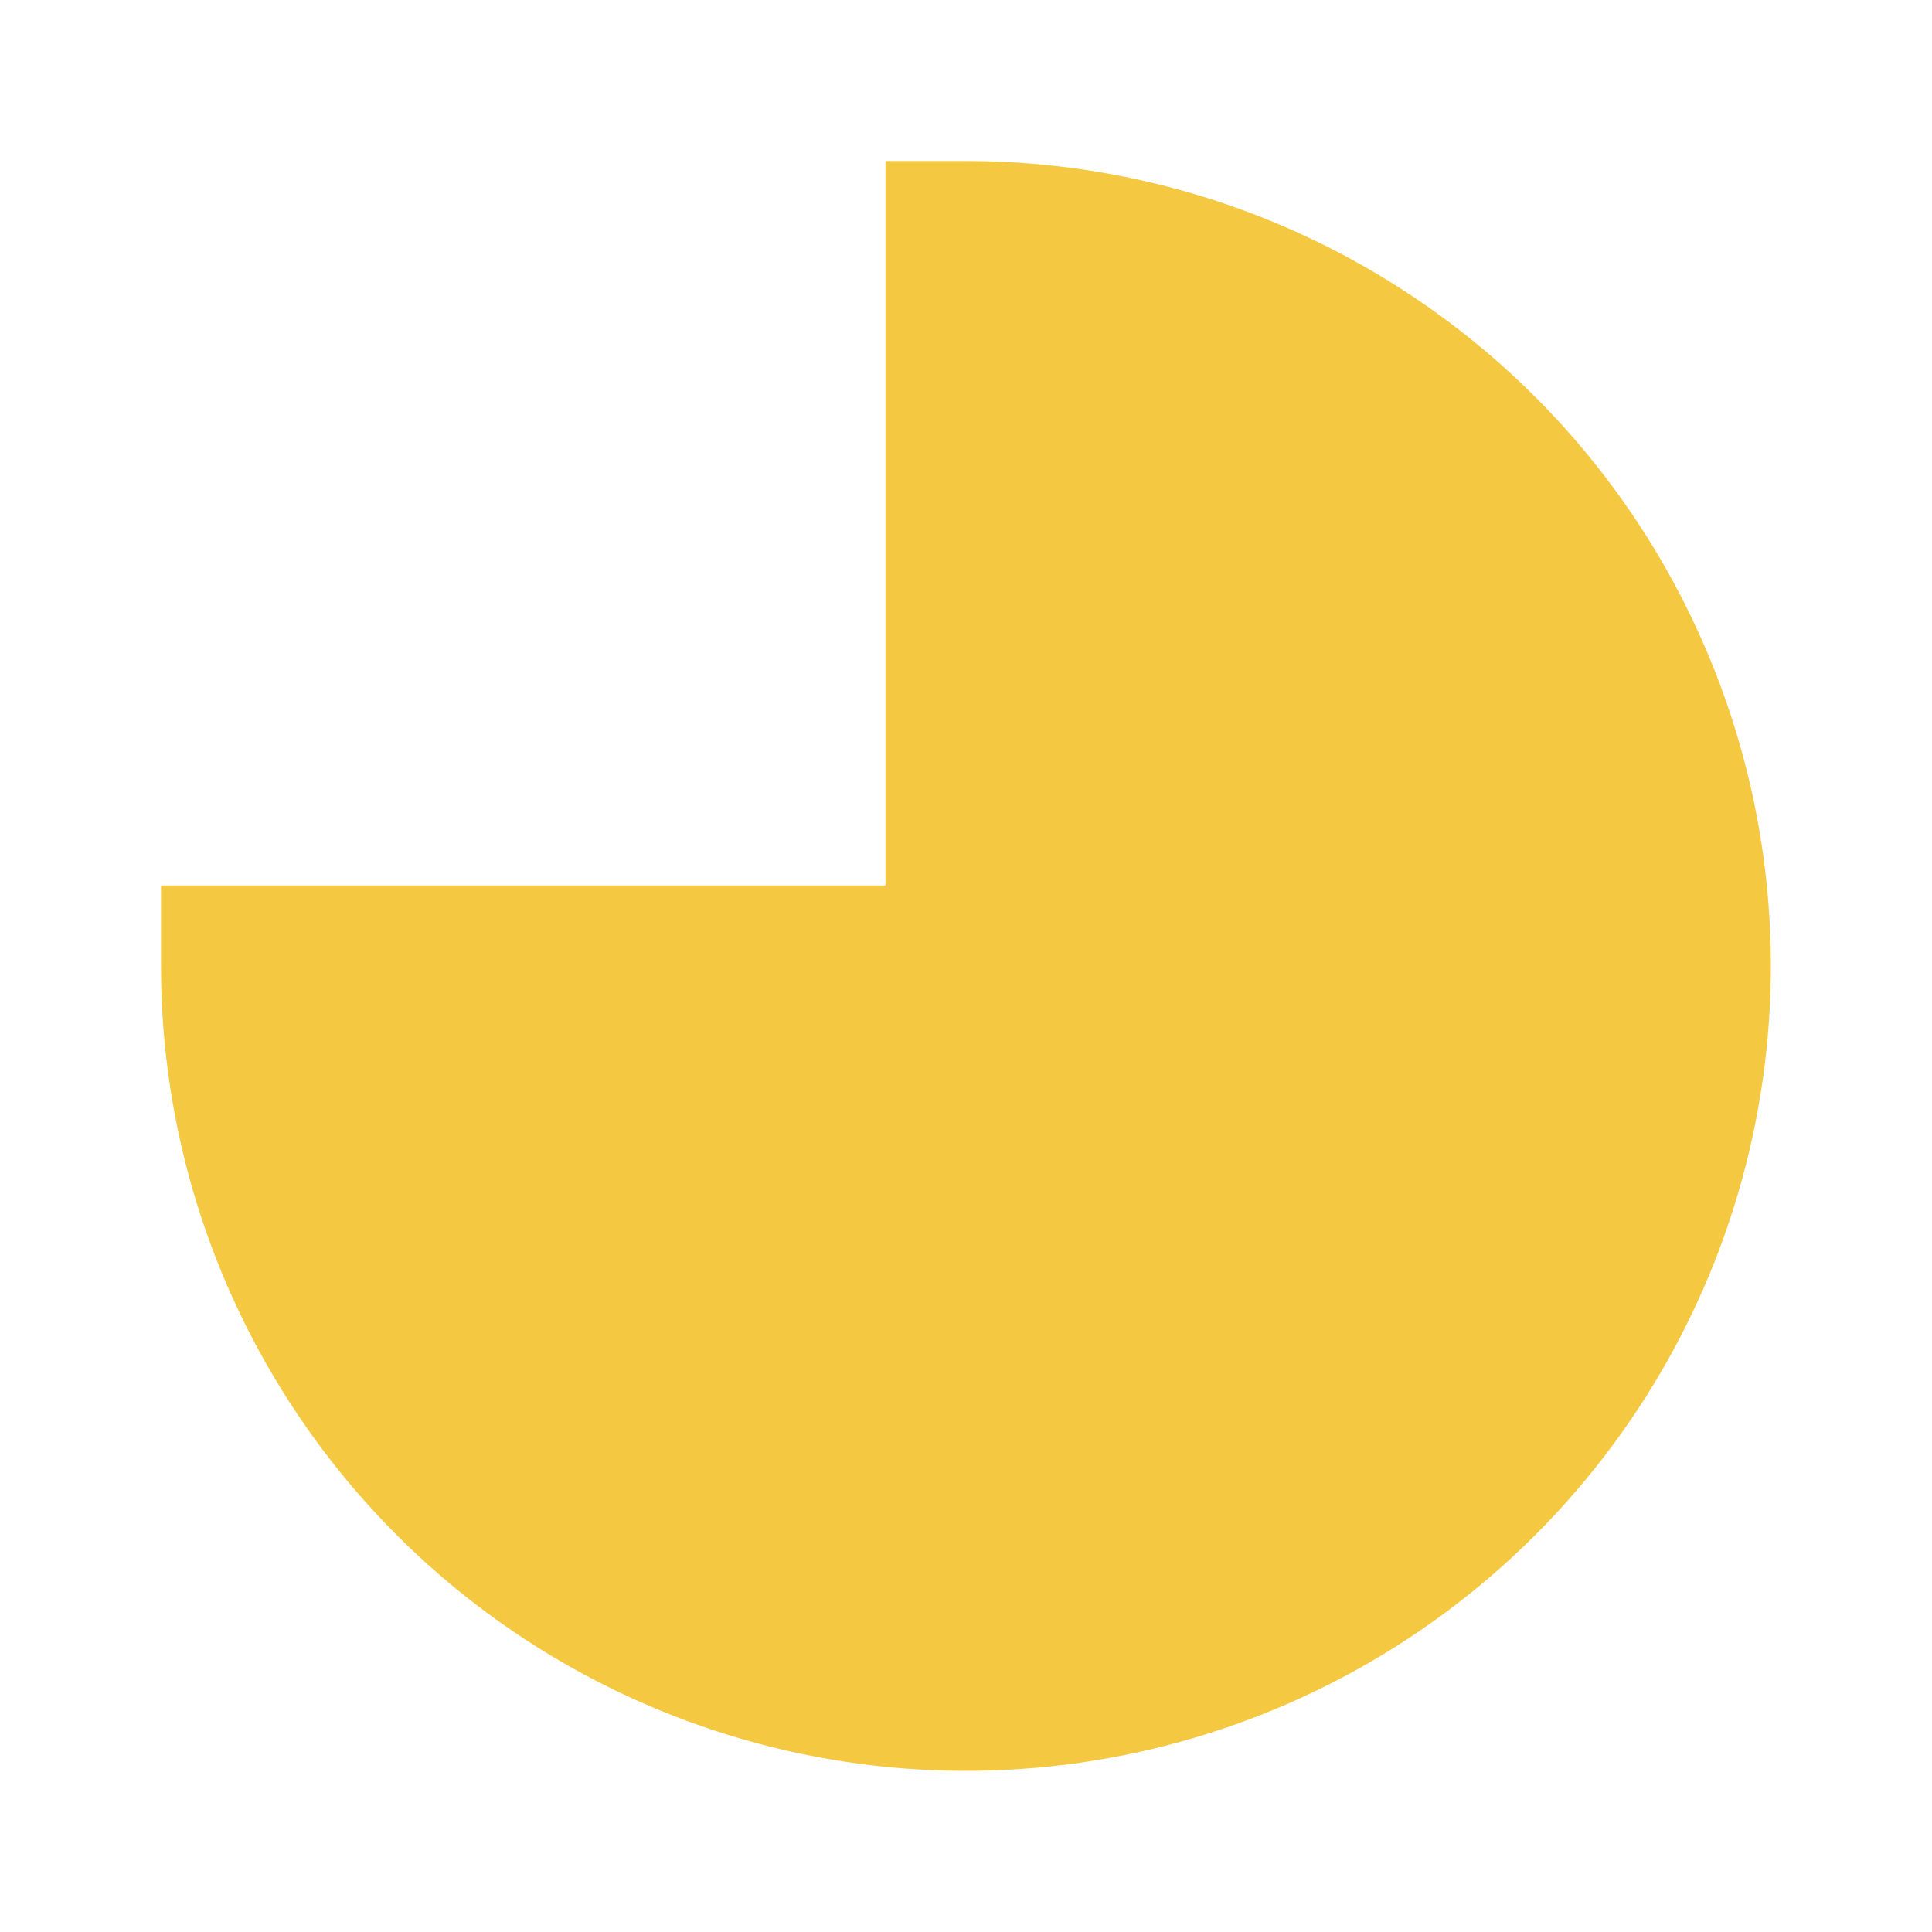
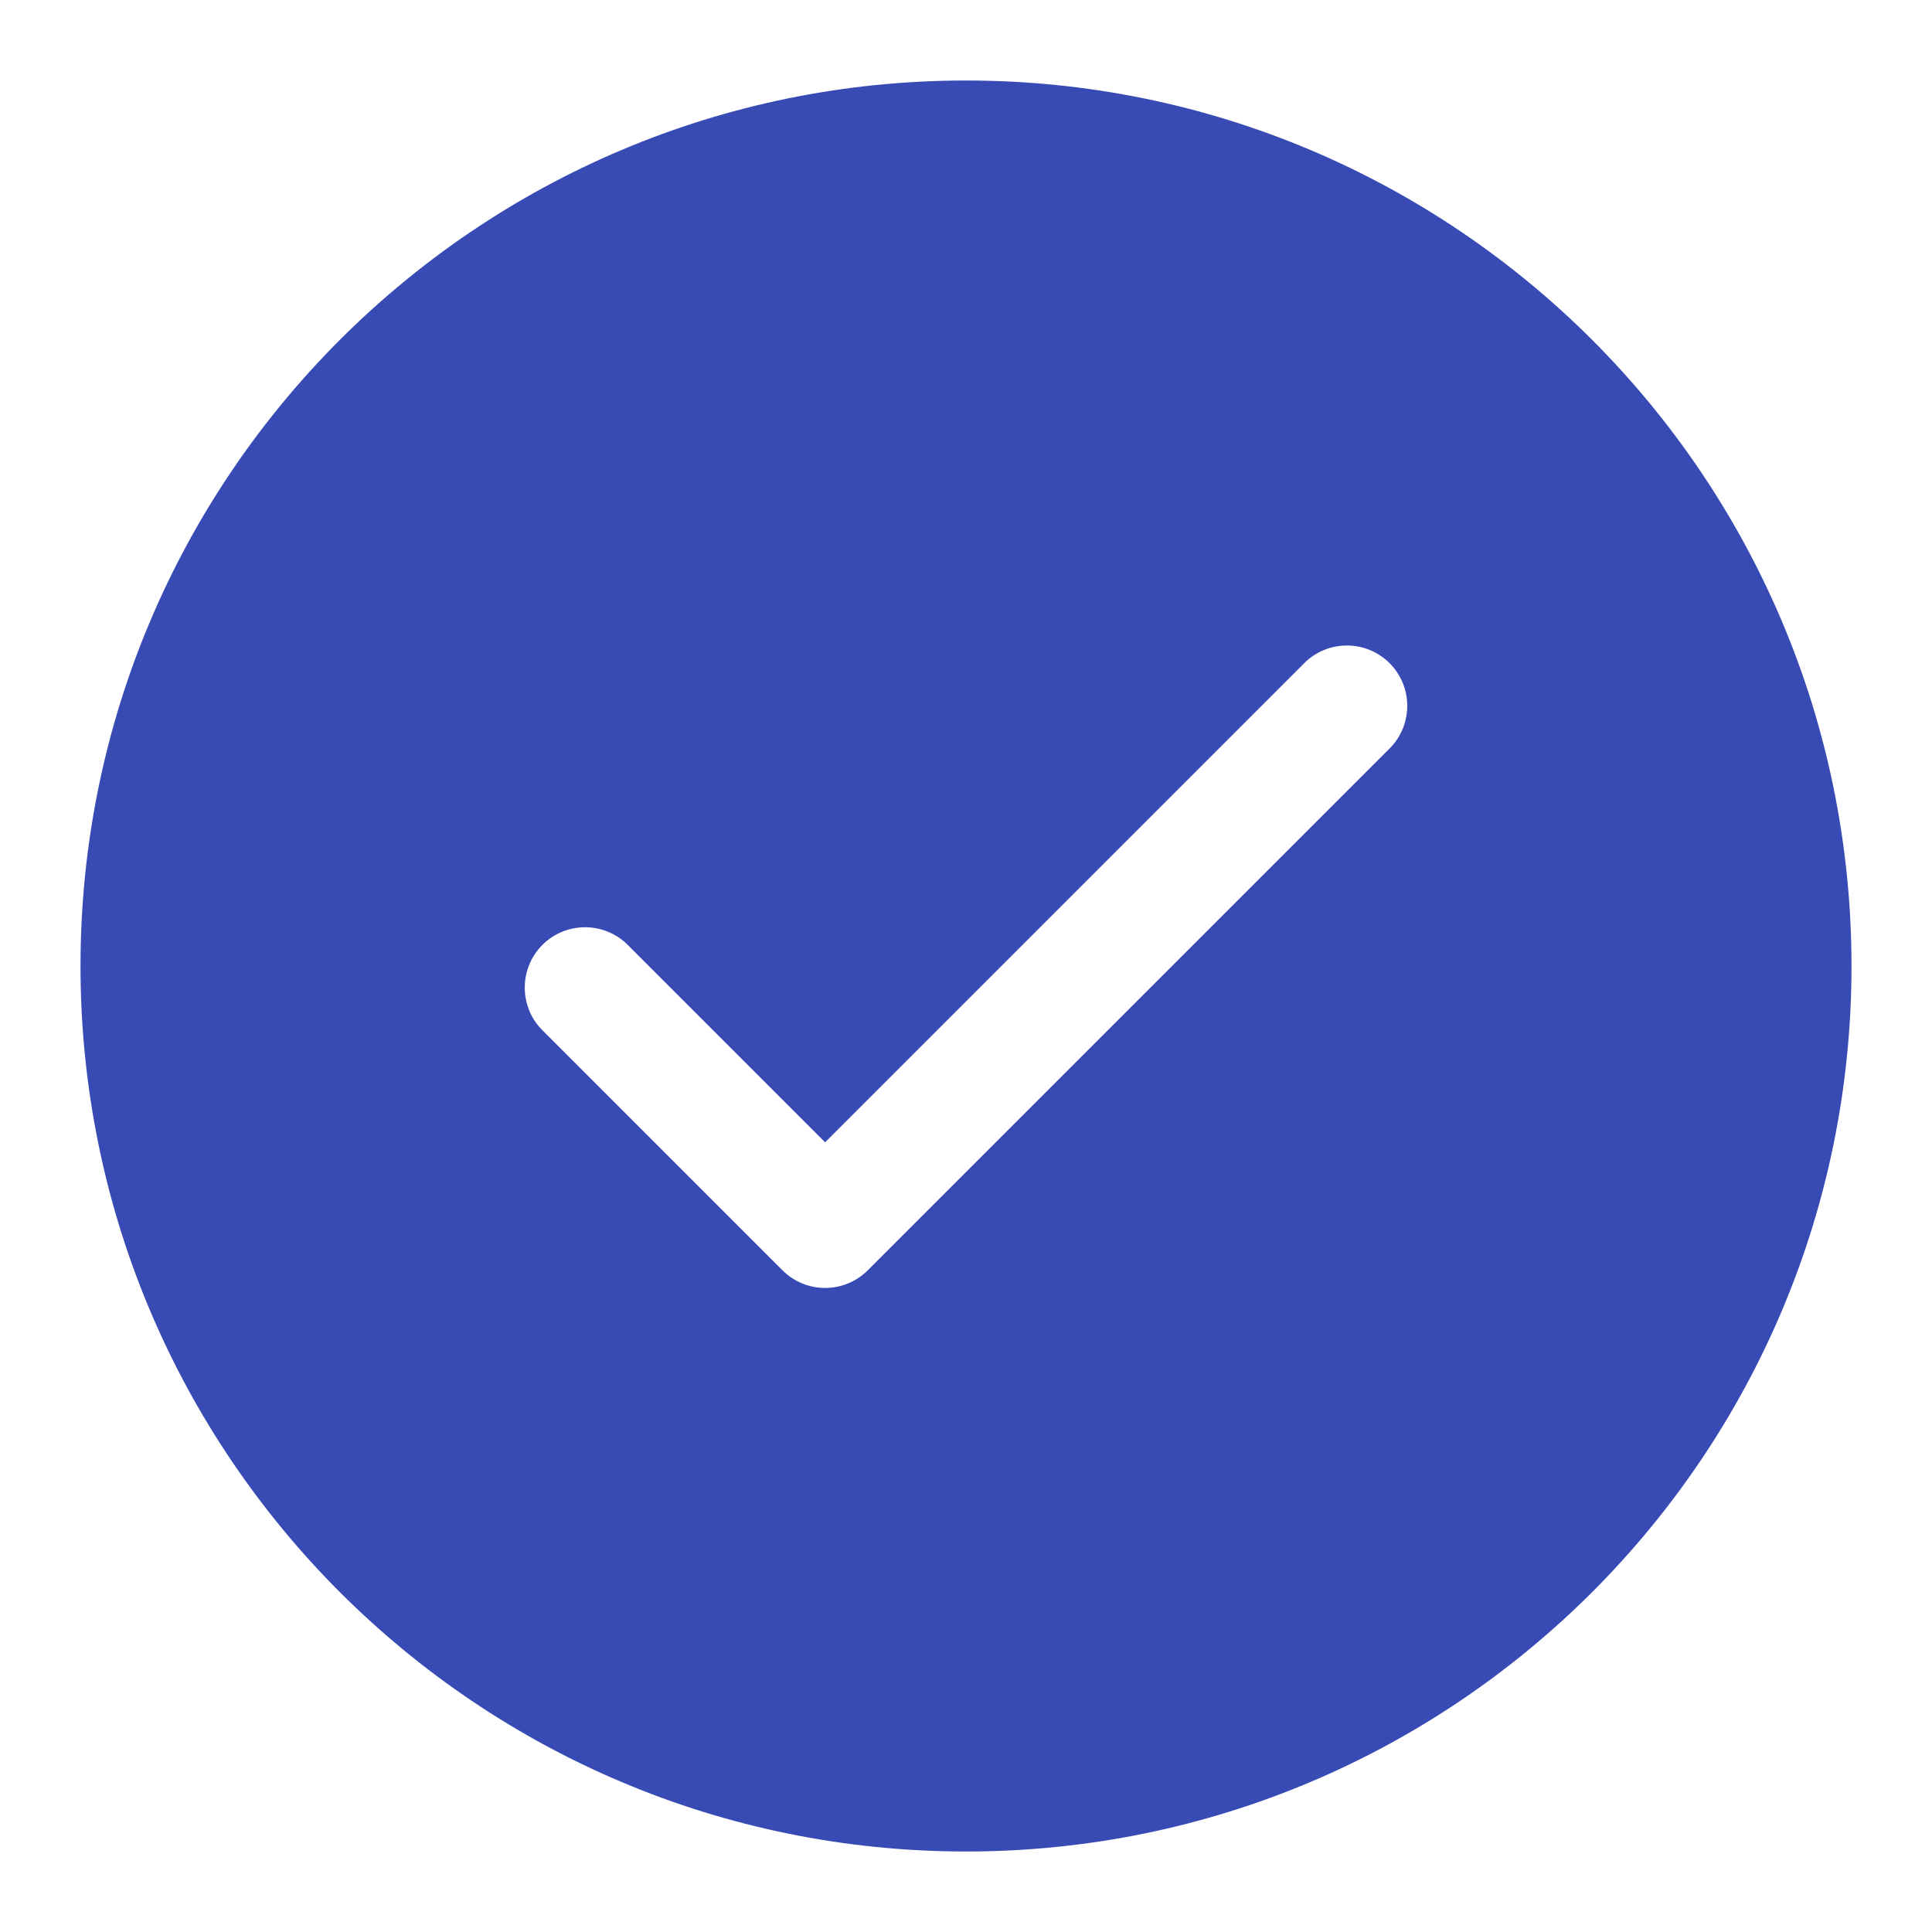
- <svg xmlns="http://www.w3.org/2000/svg" stroke="currentColor" fill="currentColor" stroke-width="0" viewBox="0 0 24 24" class="icon" height="1em" width="1em" style="color: rgb(245, 200, 66);">
-   <path d="M12 2h-1v9H2v1a10 10 0 0 0 17.07 7.07A10 10 0 0 0 12 2z" />
+ <svg xmlns="http://www.w3.org/2000/svg" stroke="currentColor" fill="currentColor" stroke-width="0" viewBox="0 0 24 24" class="icon" height="1em" width="1em" style="color: rgb(56, 75, 181);">
+   <path d="M1 12C1 5.925 5.925 1 12 1s11 4.925 11 11-4.925 11-11 11S1 18.075 1 12Zm16.28-2.72a.751.751 0 0 0-.018-1.042.751.751 0 0 0-1.042-.018l-5.97 5.97-2.47-2.47a.751.751 0 0 0-1.042.018.751.751 0 0 0-.018 1.042l3 3a.75.75 0 0 0 1.06 0Z" />
</svg>
